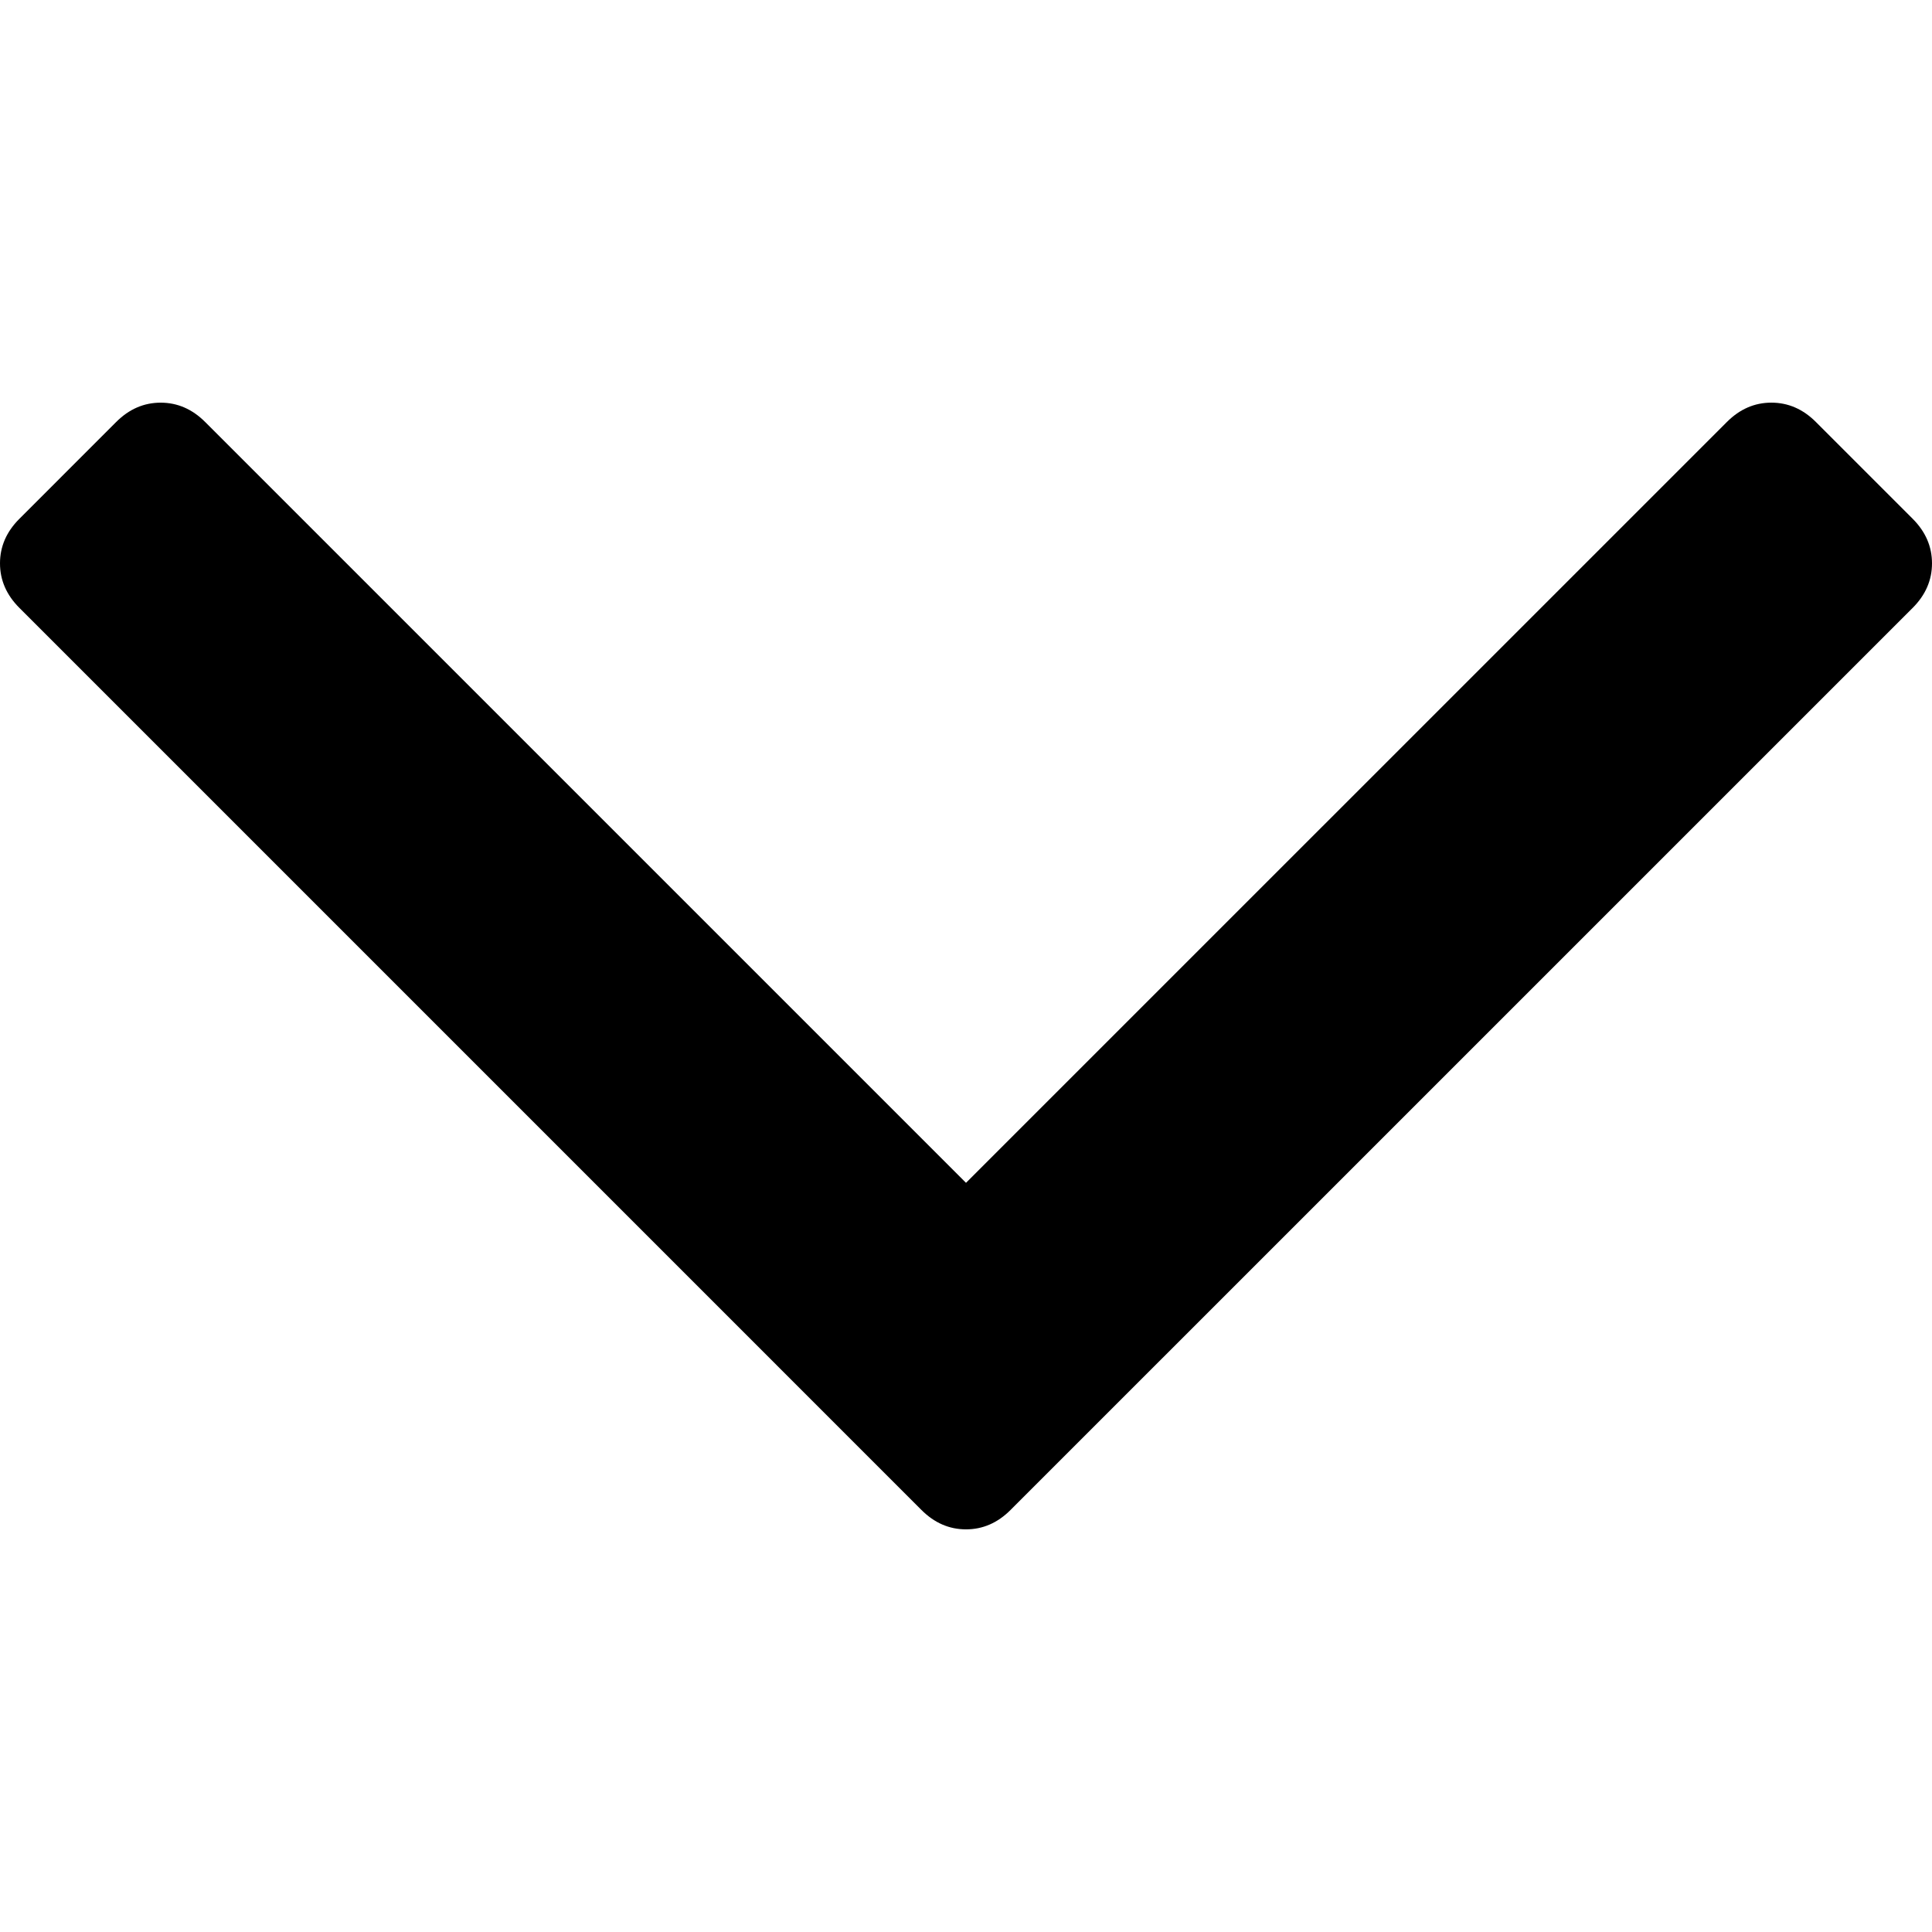
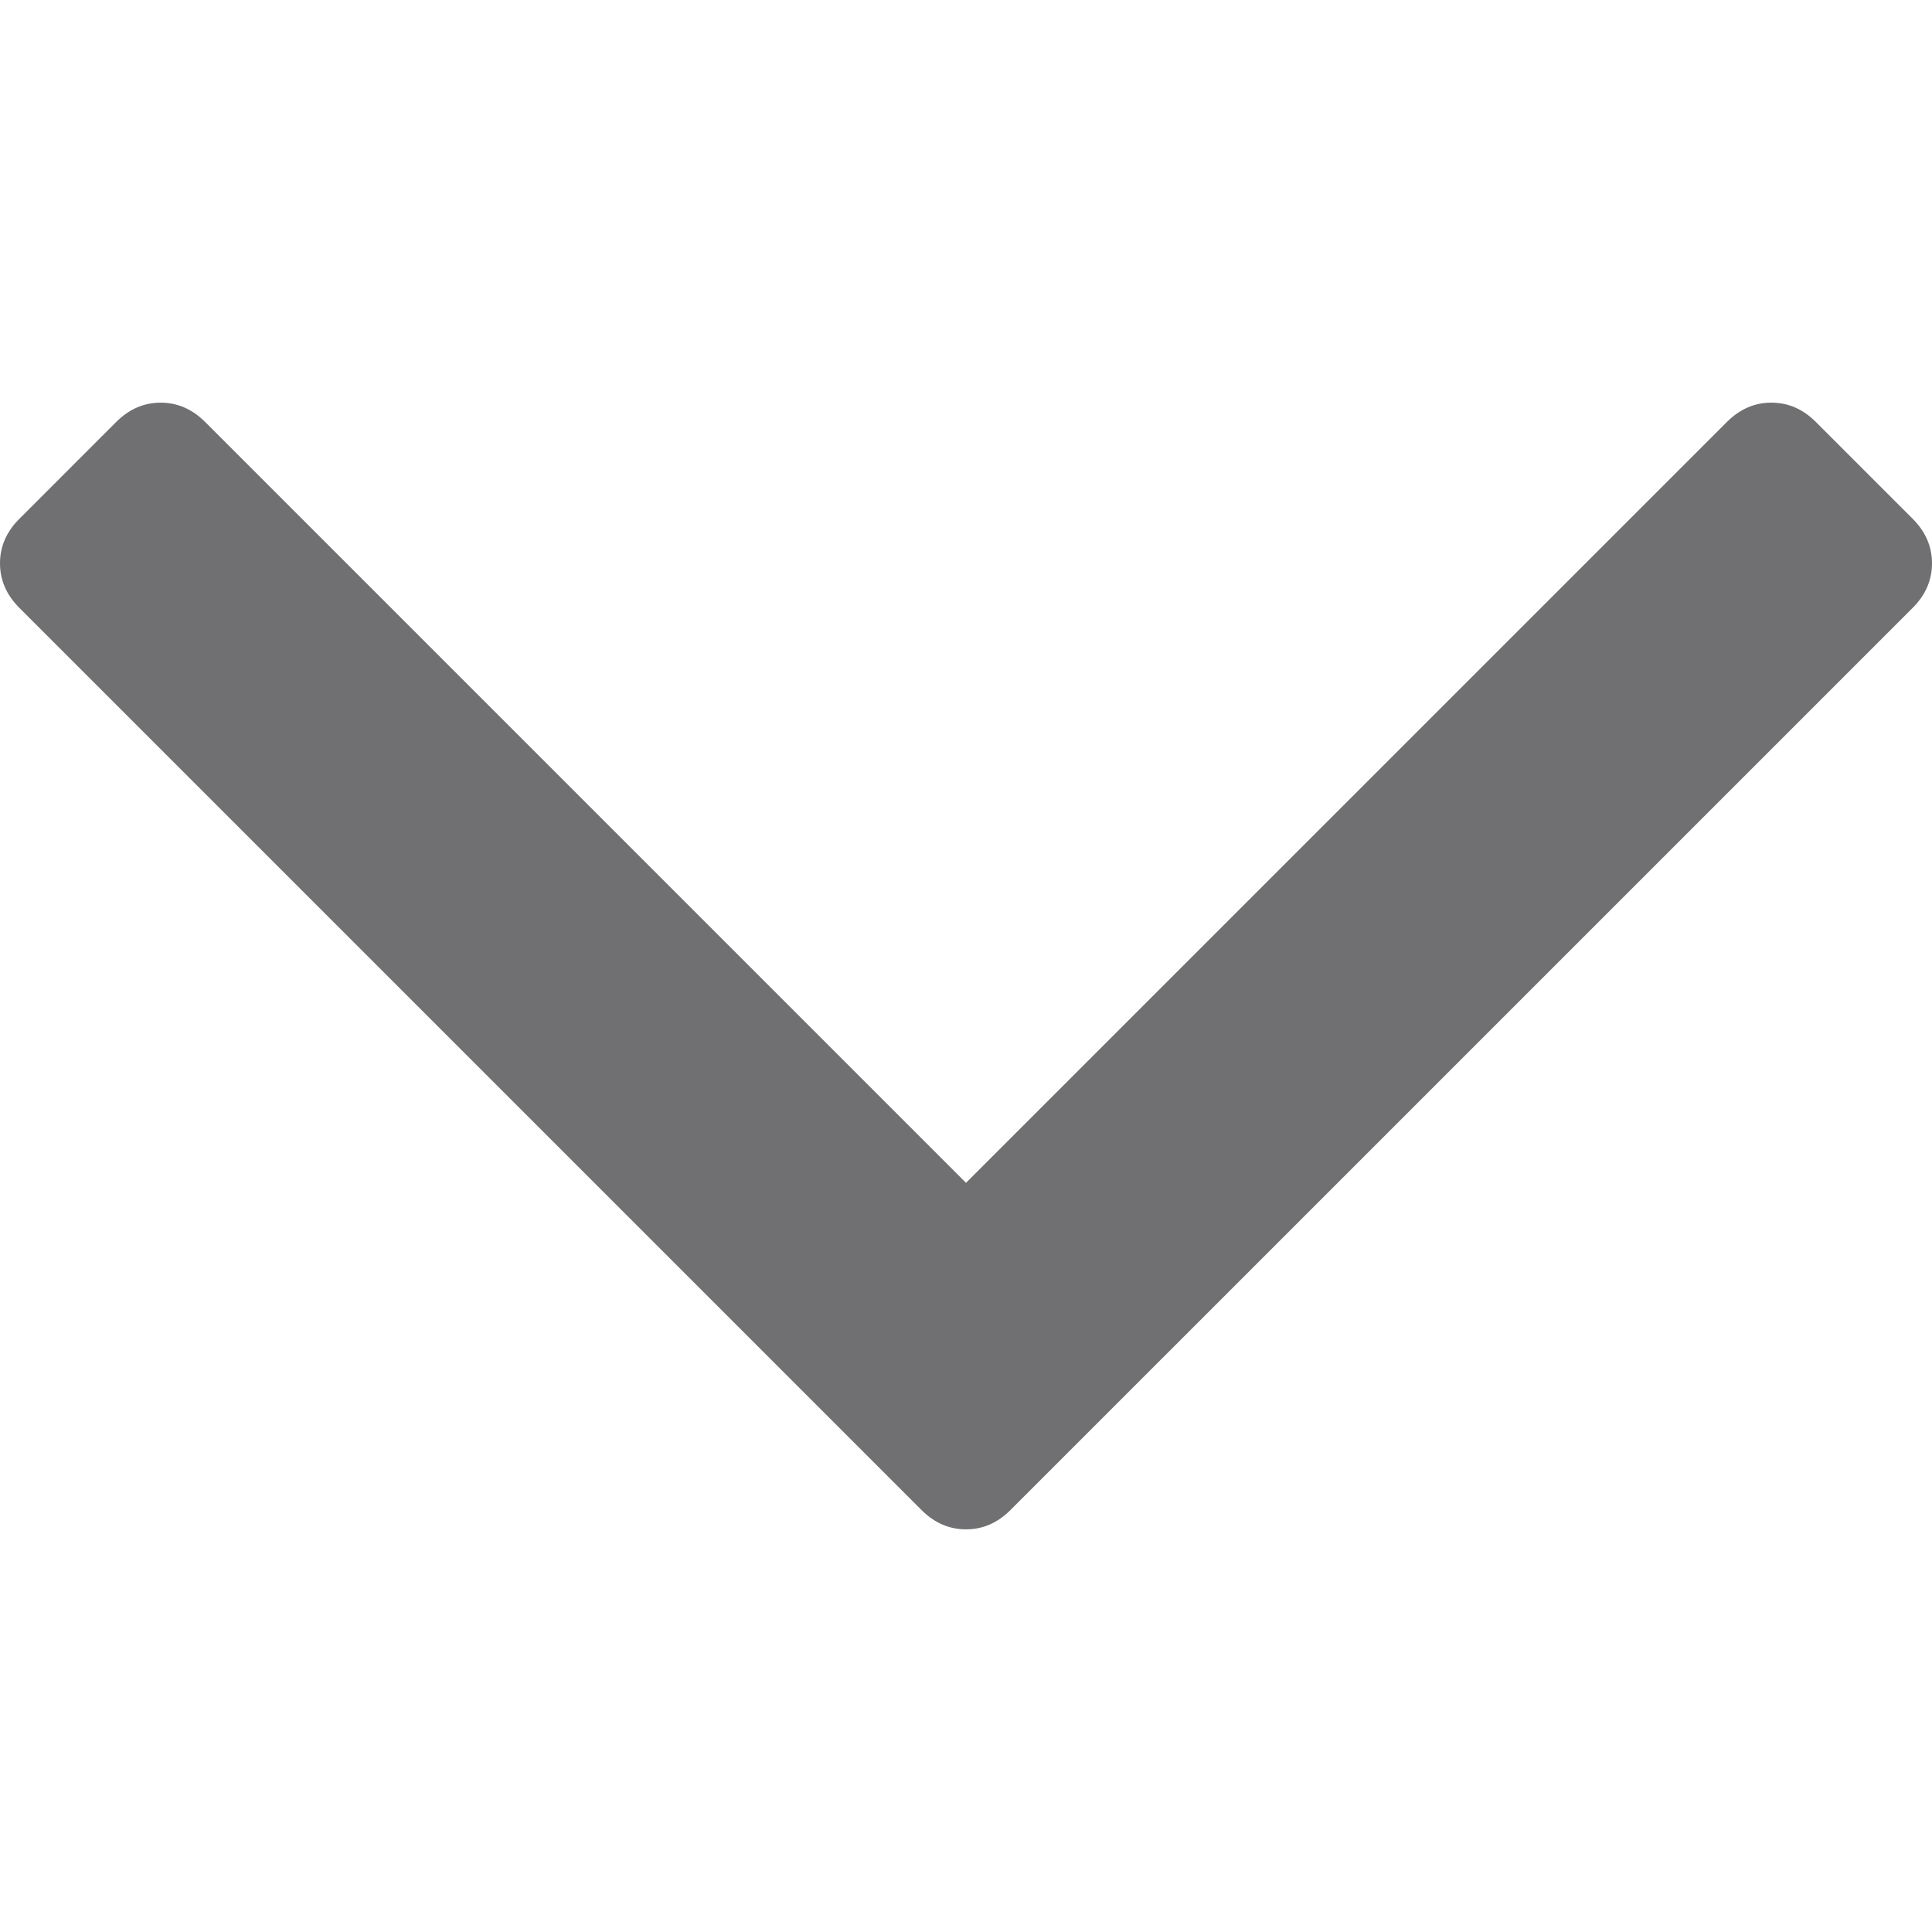
<svg xmlns="http://www.w3.org/2000/svg" version="1.1" id="Capa_1" x="0px" y="0px" width="284.929px" height="284.929px" viewBox="0 0 284.929 284.929" style="enable-background:new 0 0 284.929 284.929;" xml:space="preserve">
  <g>
-     <path d="M282.082,76.511l-14.274-14.273c-1.902-1.906-4.093-2.856-6.57-2.856c-2.471,0-4.661,0.95-6.563,2.856L142.466,174.441   L30.262,62.241c-1.903-1.906-4.093-2.856-6.567-2.856c-2.475,0-4.665,0.95-6.567,2.856L2.856,76.515C0.95,78.417,0,80.607,0,83.082   c0,2.473,0.953,4.663,2.856,6.565l133.043,133.046c1.902,1.903,4.093,2.854,6.567,2.854s4.661-0.951,6.562-2.854L282.082,89.647   c1.902-1.903,2.847-4.093,2.847-6.565C284.929,80.607,283.984,78.417,282.082,76.511z" />
+     <path fill="#706f71" d="M282.082,76.511l-14.274-14.273c-1.902-1.906-4.093-2.856-6.57-2.856c-2.471,0-4.661,0.95-6.563,2.856L142.466,174.441   L30.262,62.241c-1.903-1.906-4.093-2.856-6.567-2.856c-2.475,0-4.665,0.95-6.567,2.856L2.856,76.515C0.95,78.417,0,80.607,0,83.082   c0,2.473,0.953,4.663,2.856,6.565l133.043,133.046c1.902,1.903,4.093,2.854,6.567,2.854s4.661-0.951,6.562-2.854L282.082,89.647   c1.902-1.903,2.847-4.093,2.847-6.565C284.929,80.607,283.984,78.417,282.082,76.511z" />
  </g>
  <g>
</g>
  <g>
</g>
  <g>
</g>
  <g>
</g>
  <g>
</g>
  <g>
</g>
  <g>
</g>
  <g>
</g>
  <g>
</g>
  <g>
</g>
  <g>
</g>
  <g>
</g>
  <g>
</g>
  <g>
</g>
  <g>
</g>
</svg>
